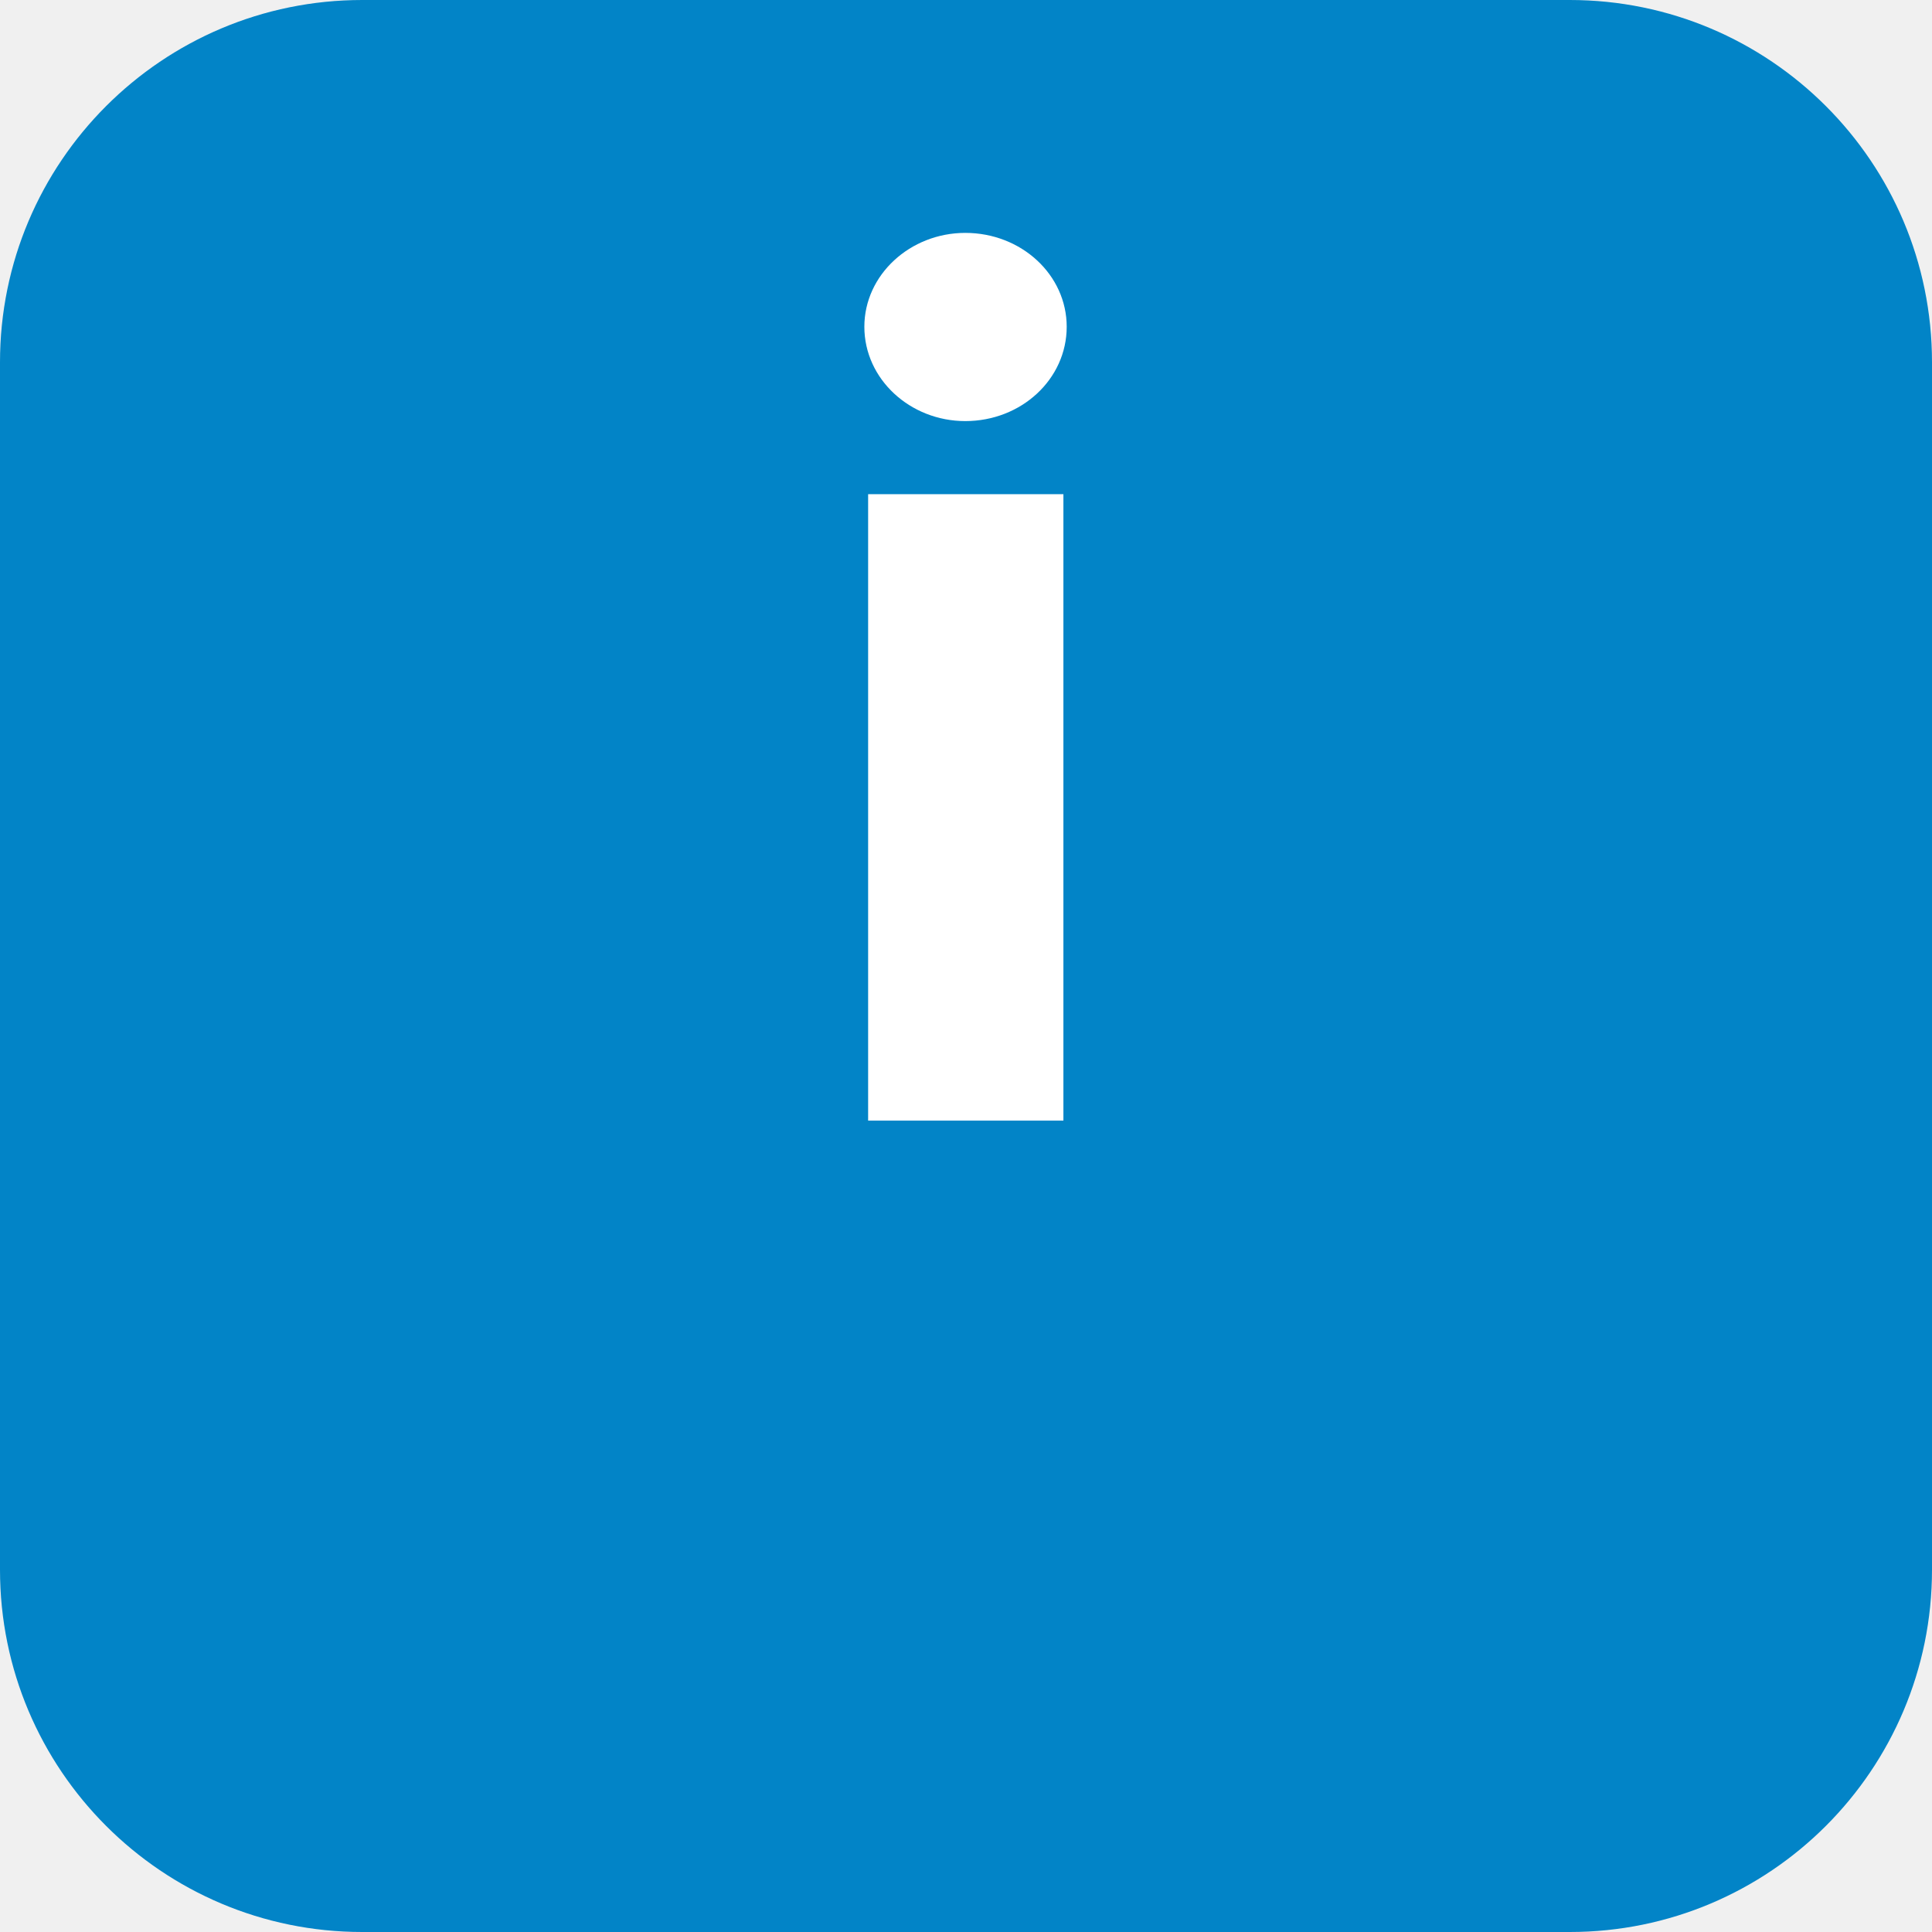
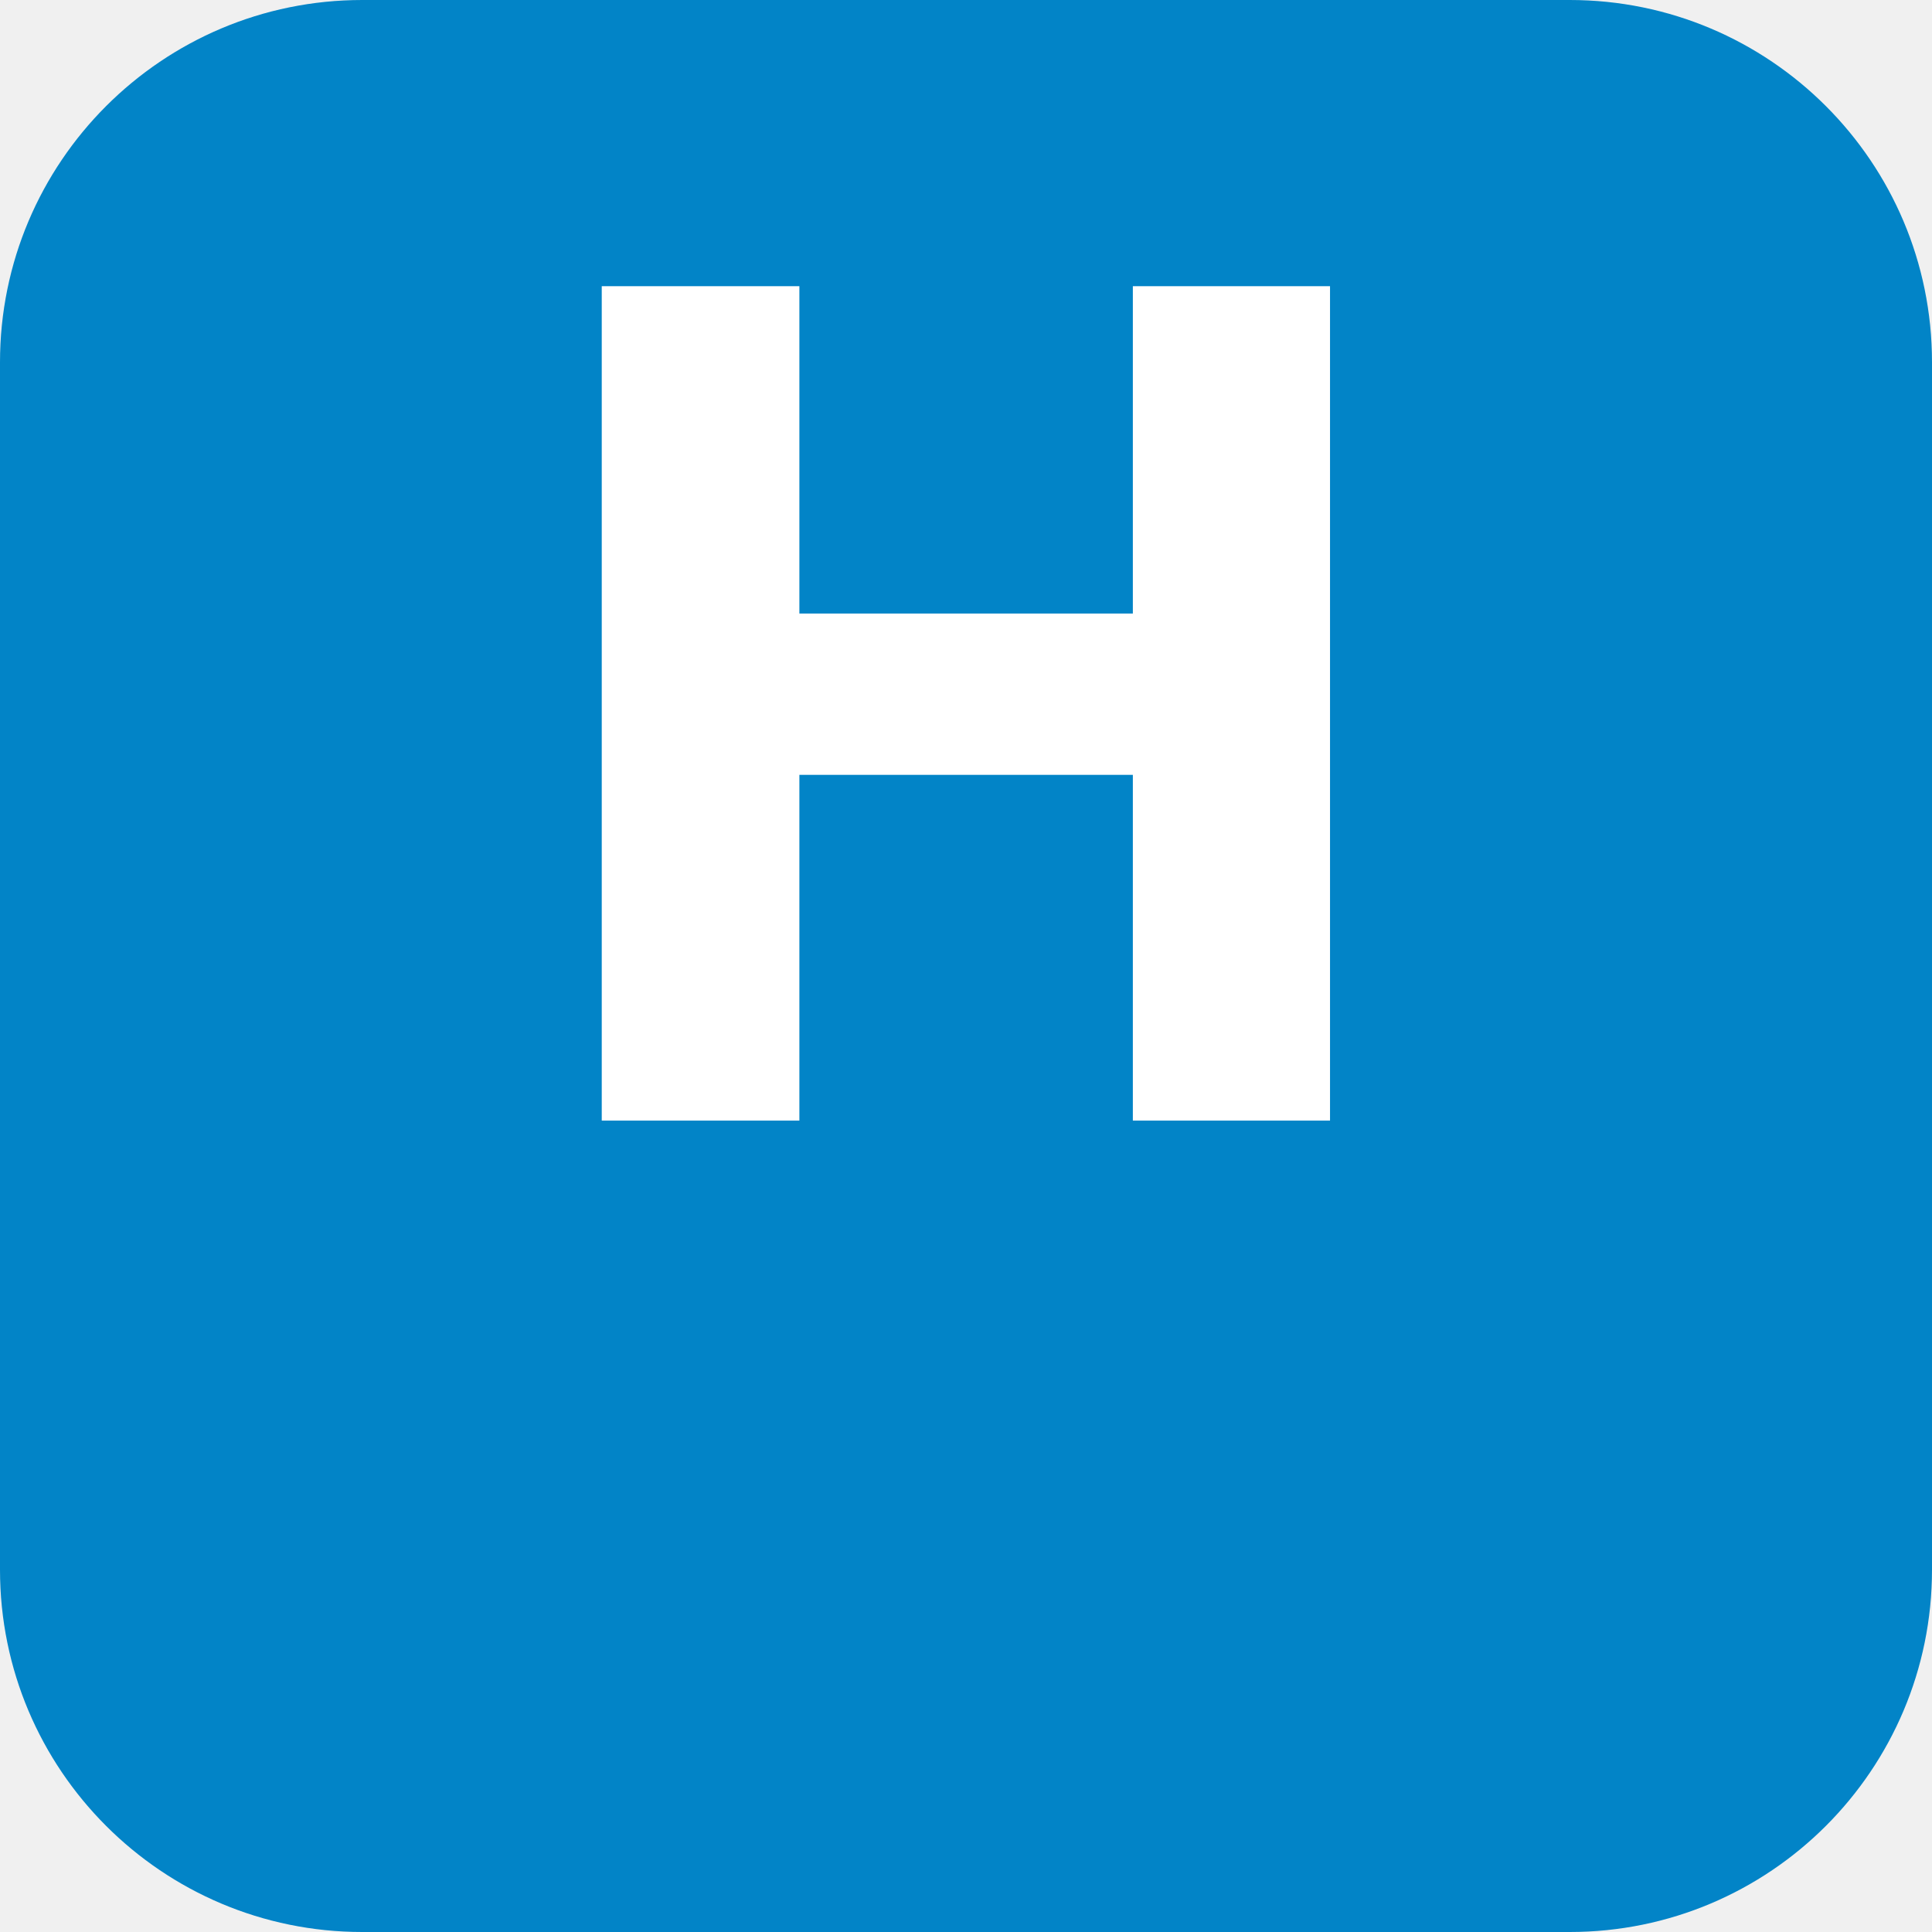
<svg xmlns="http://www.w3.org/2000/svg" viewBox="0 0 64 64">
  <rect width="64" height="64" rx="12" fill="#0284c7" />
-   <text x="50%" y="58%" text-anchor="middle" font-family="-apple-system, BlinkMacSystemFont, sans-serif" font-weight="800" font-size="38" fill="white">i</text>
+   <text x="50%" y="58%" text-anchor="middle" font-family="-apple-system, BlinkMacSystemFont, sans-serif" font-weight="800" font-size="38" fill="white">H</text>
</svg>
